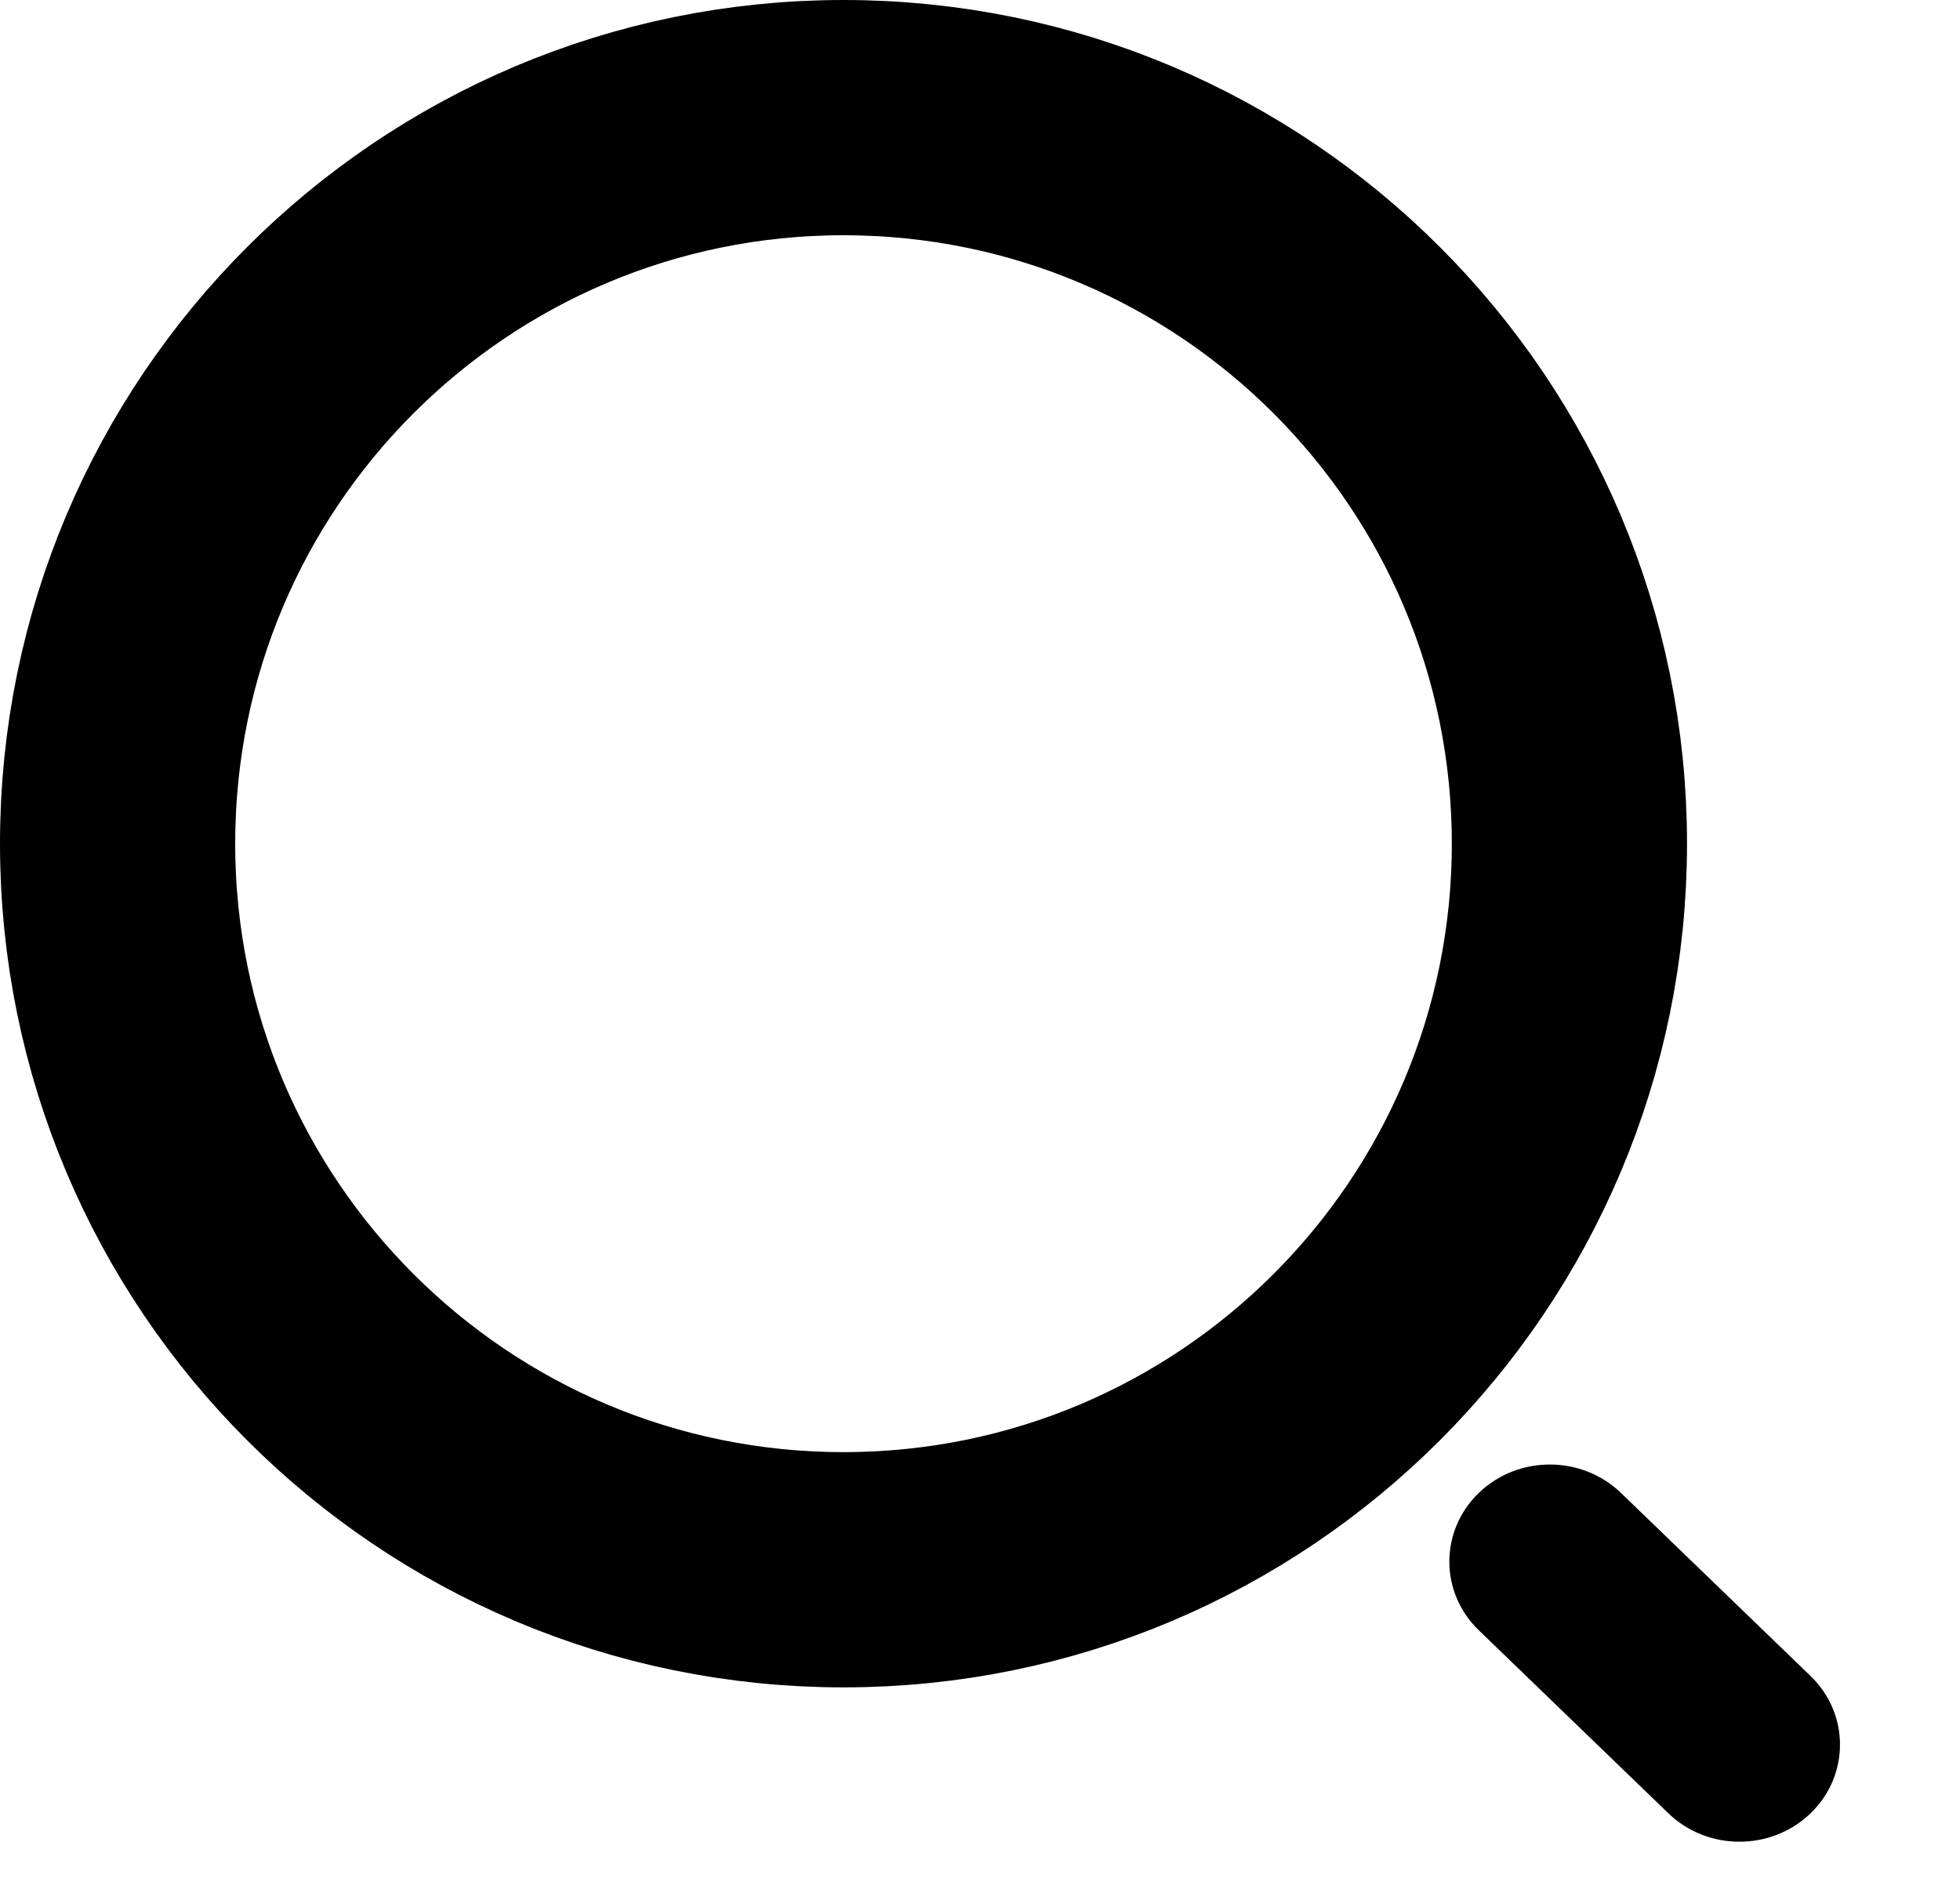
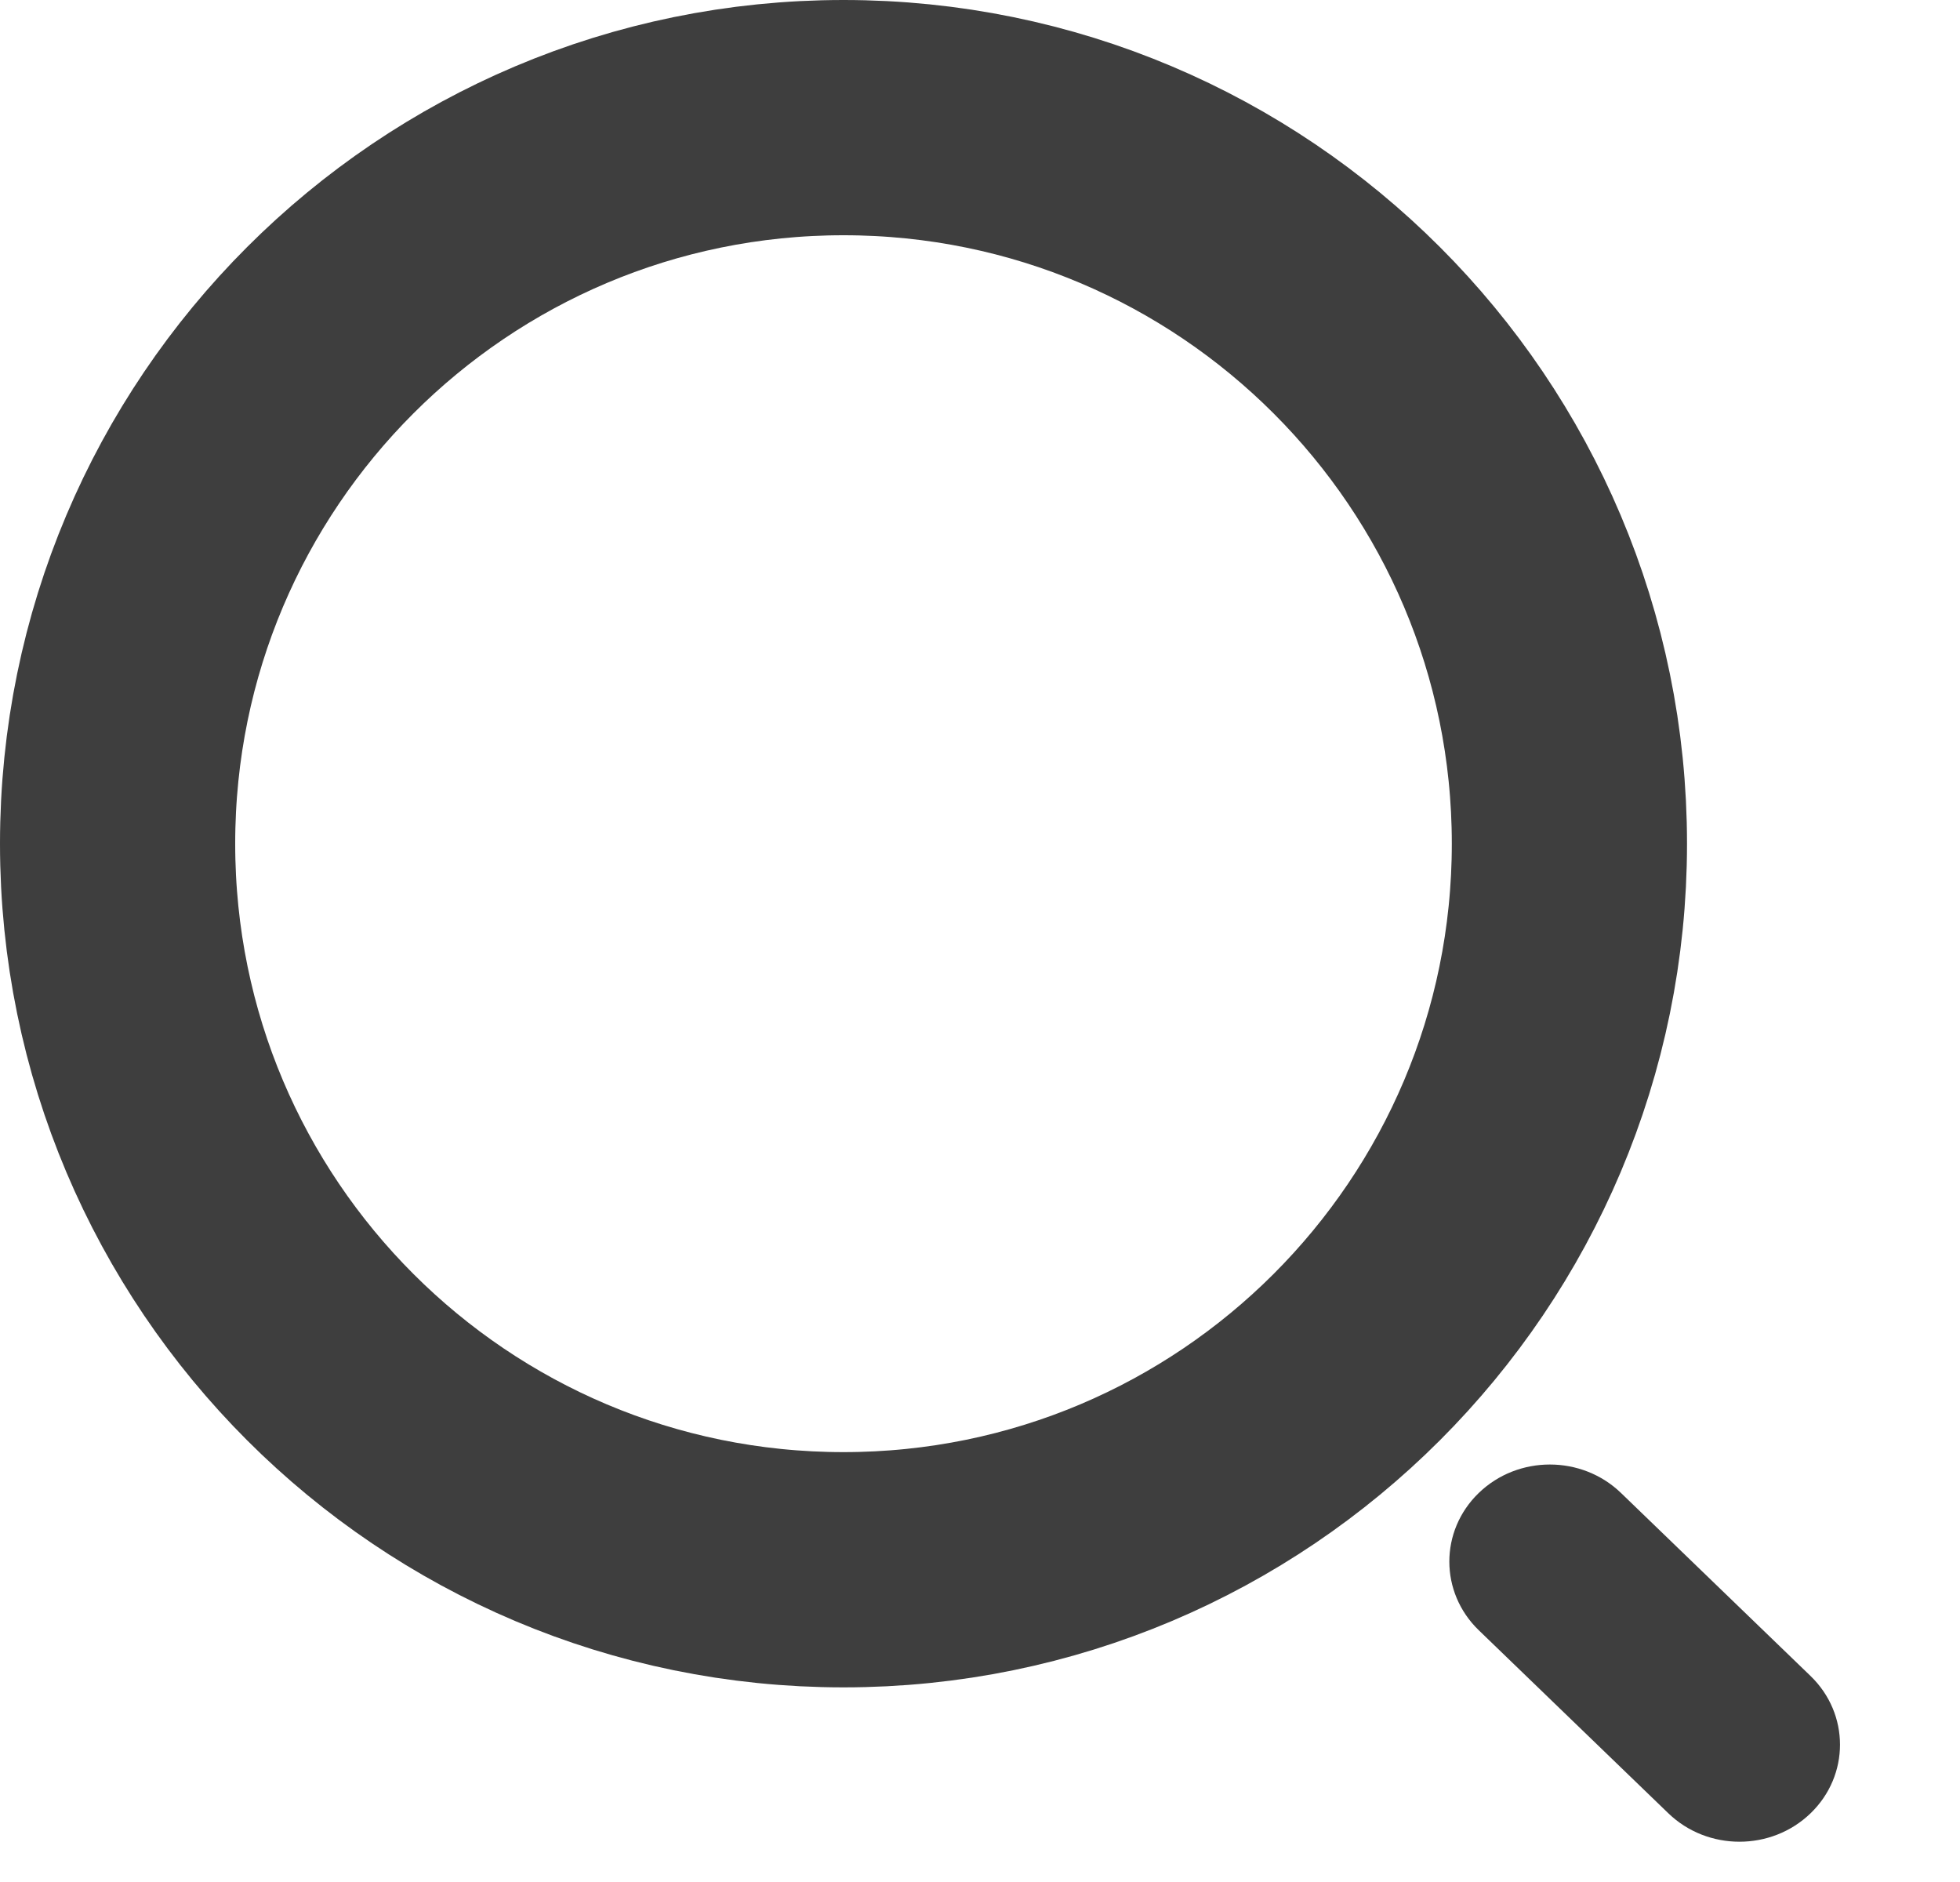
<svg xmlns="http://www.w3.org/2000/svg" width="25" height="24" viewBox="0 0 25 24" fill="none">
-   <circle cx="10.759" cy="10.759" r="9.259" stroke="black" stroke-width="3" />
-   <rect width="2.521" height="5.882" rx="1.261" transform="matrix(0.719465 -0.694529 0.719465 0.694529 17.9551 19.9141)" fill="black" />
+   <circle cx="10.759" cy="10.759" r="9.259" stroke="#3E3E3E" stroke-width="3" />
+   <rect width="2.521" height="5.882" rx="1.261" transform="matrix(0.719465 -0.694529 0.719465 0.694529 17.9551 19.9141)" fill="#3E3E3E" />
</svg>
